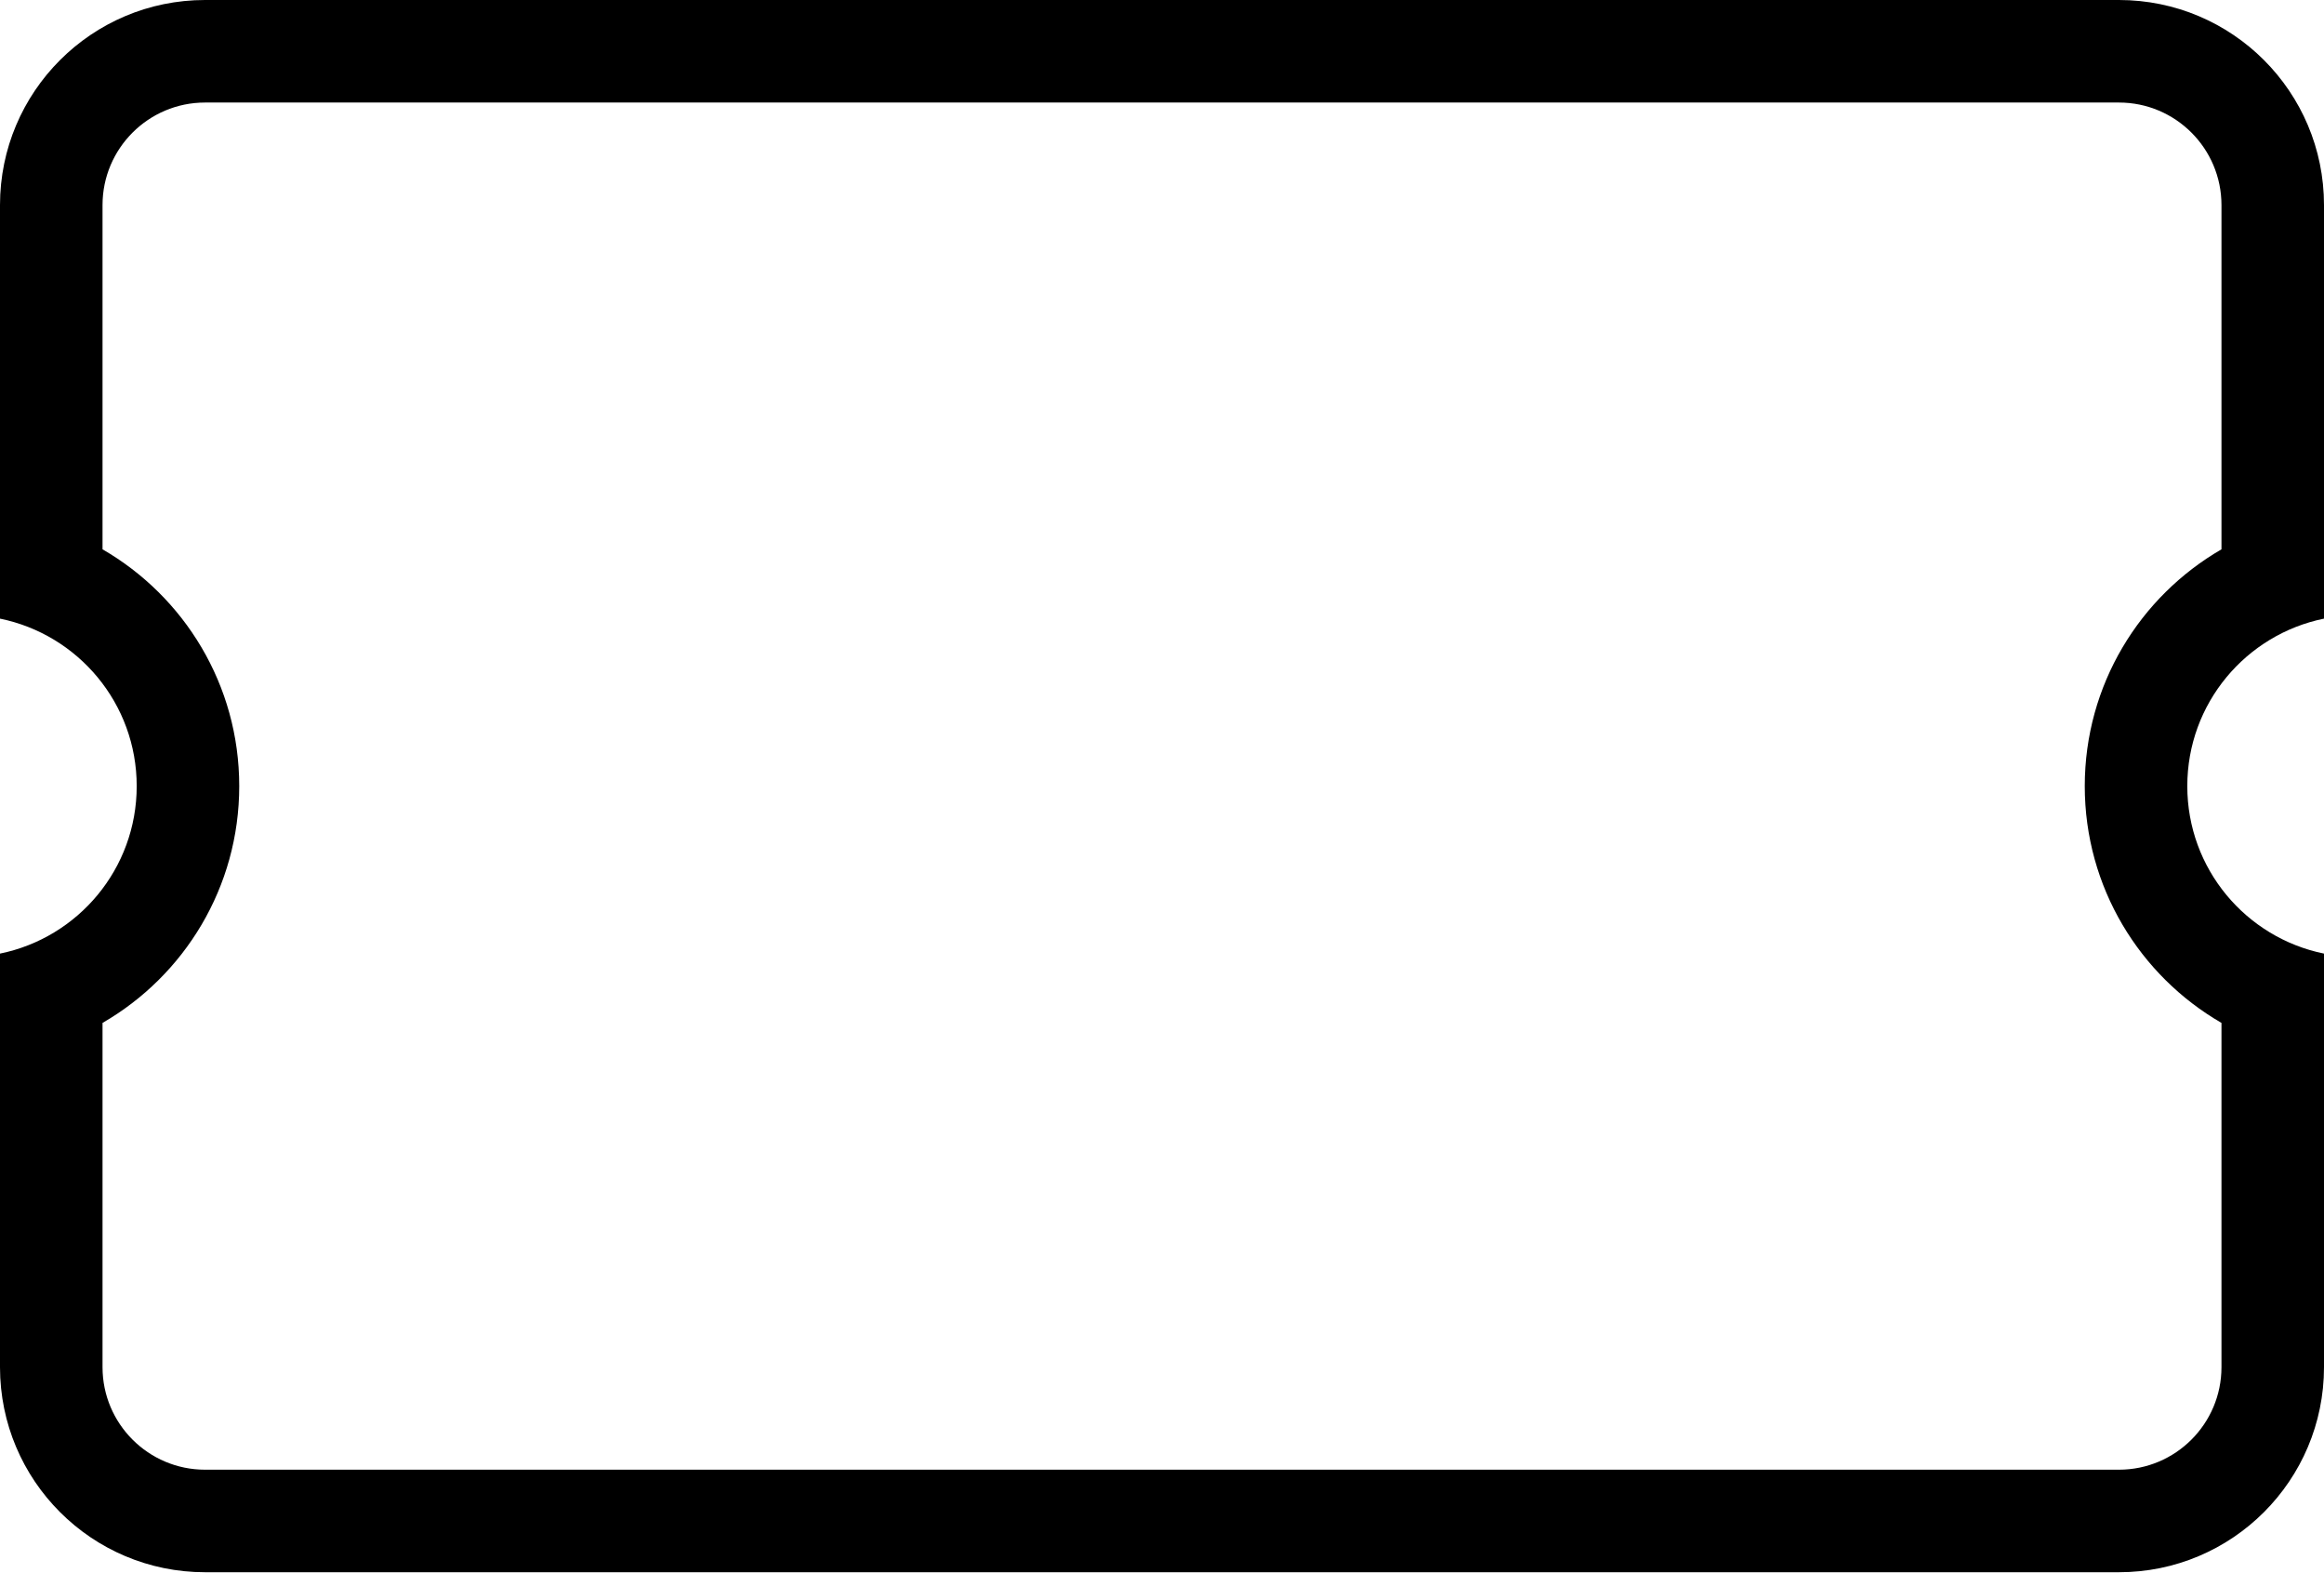
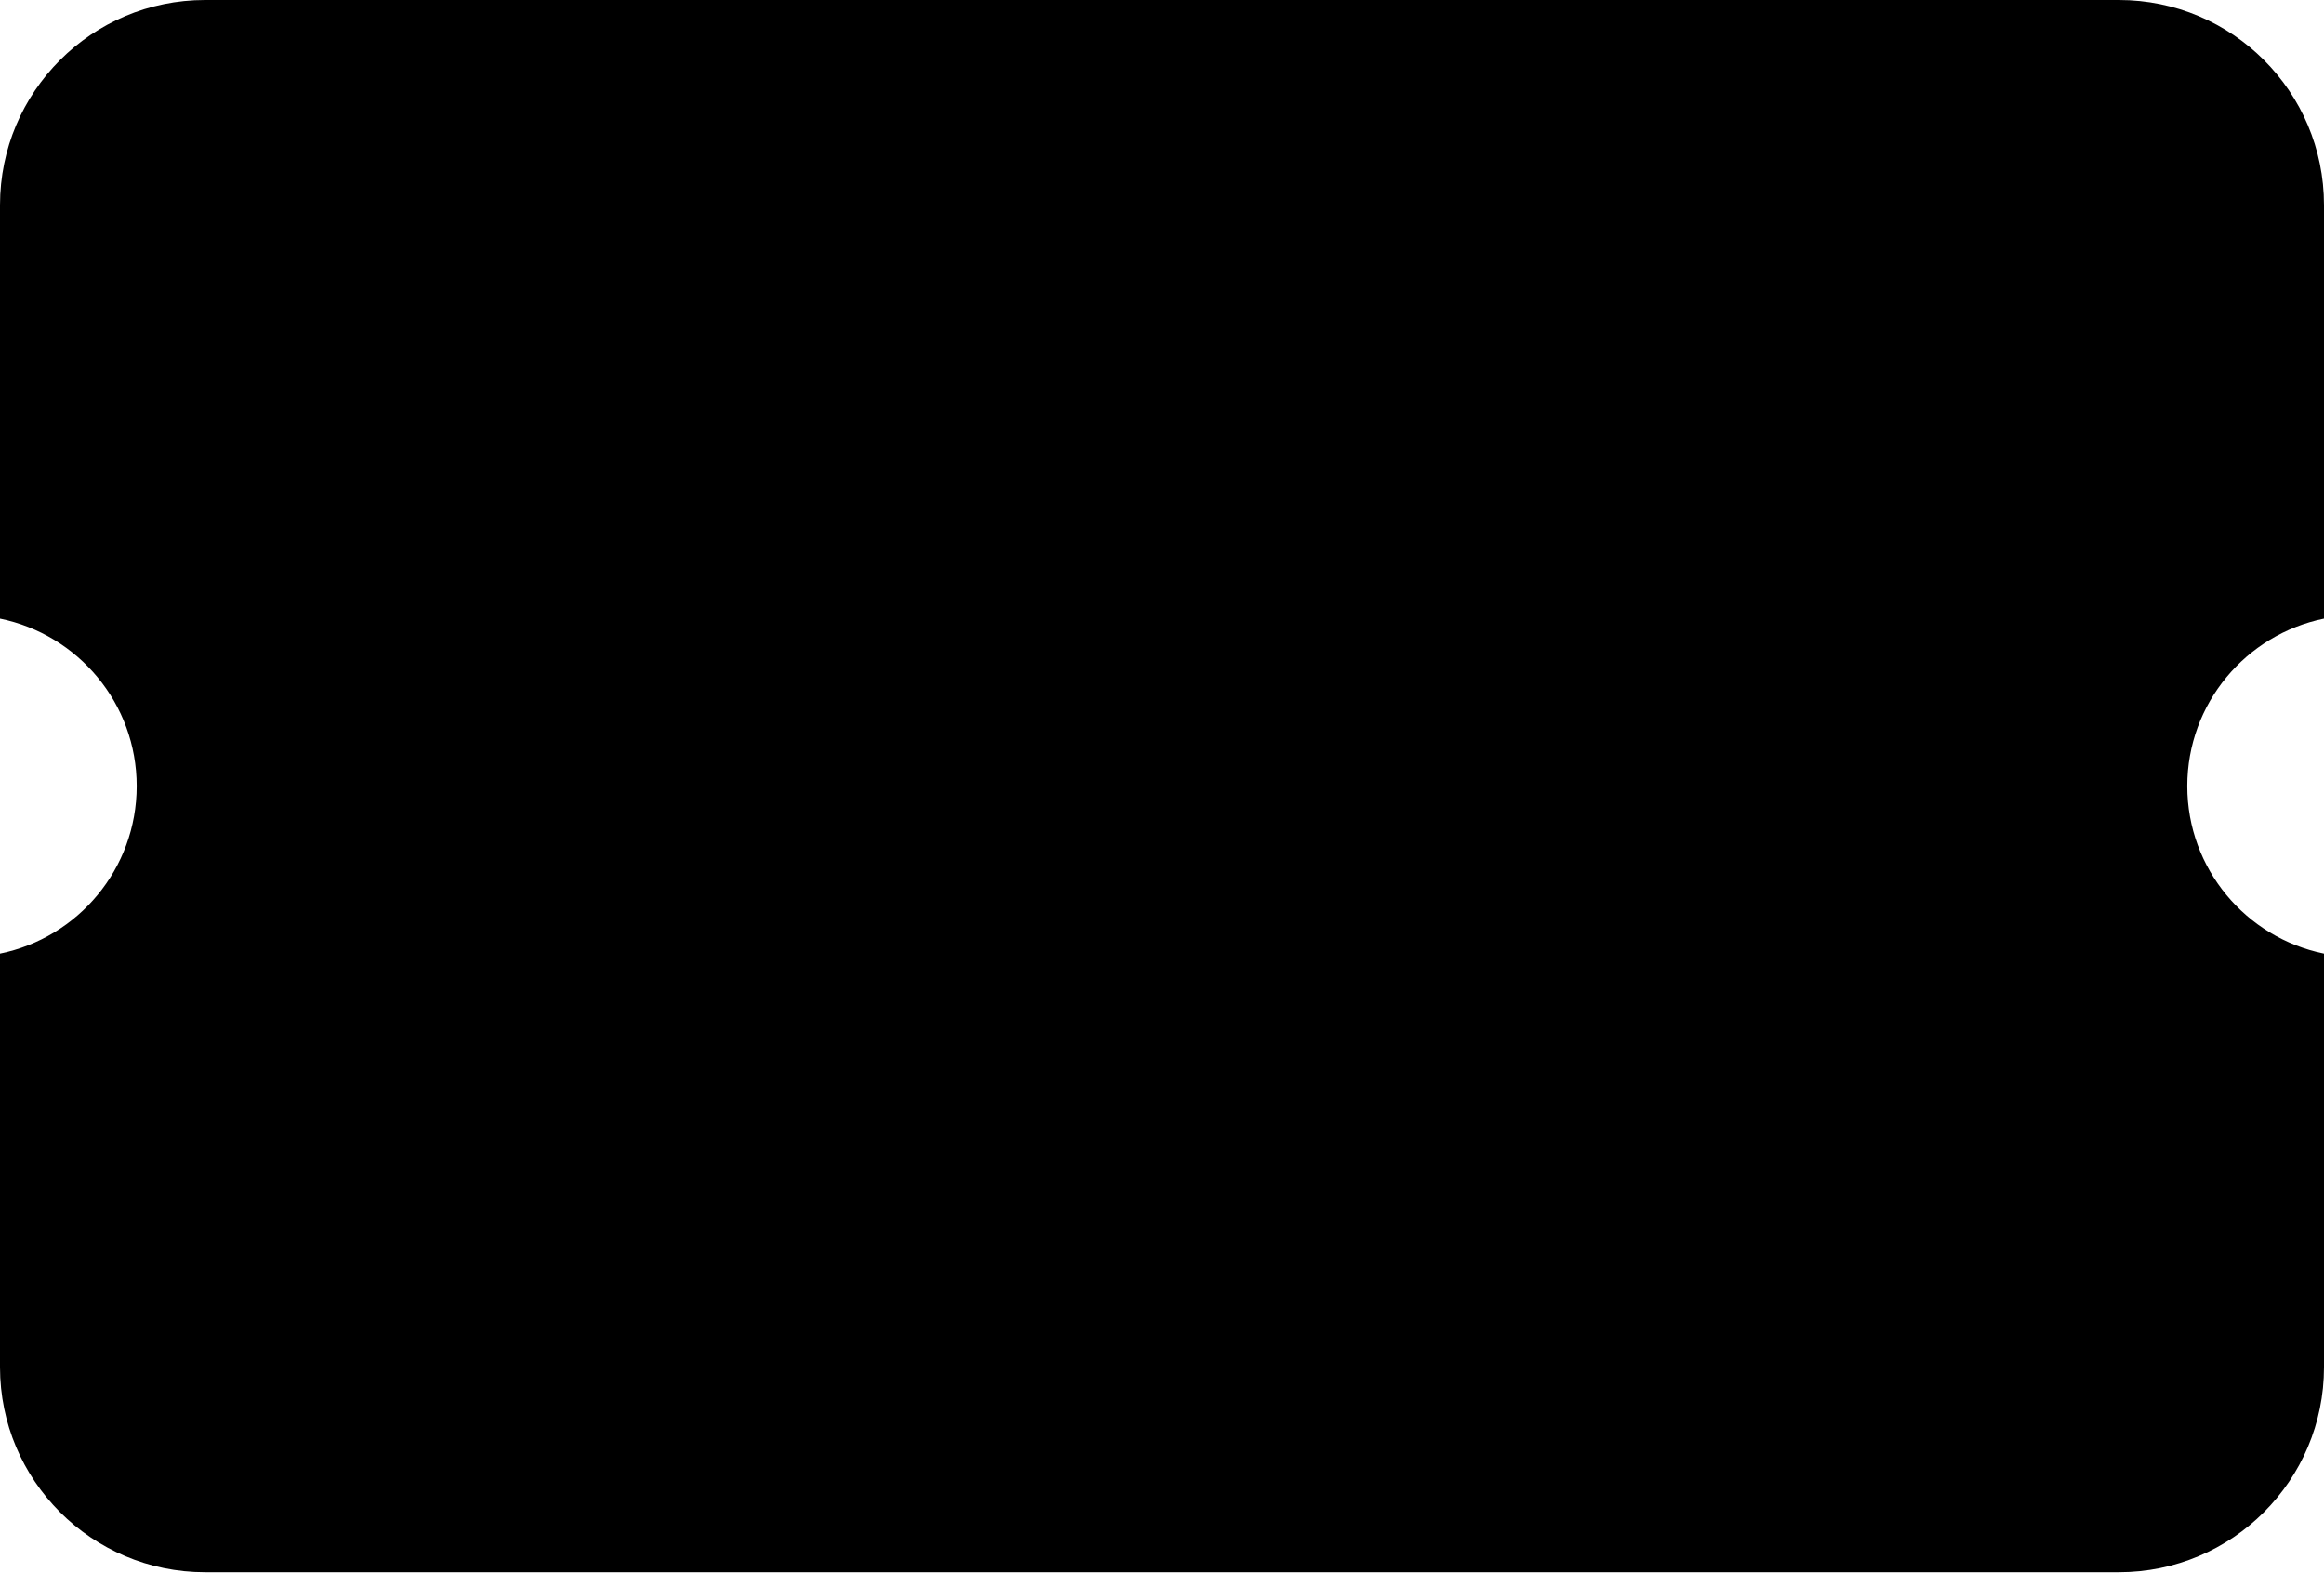
- <svg viewBox="0 0 34 23" class="_2gfg23" aria-hidden="true">
-   <path fill-rule="evenodd" d="M3 1.5C2.172 1.5 1.5 2.172 1.5 3V8.036C2.696 8.727 3.5 10.019 3.5 11.5C3.5 12.981 2.696 14.273 1.5 14.964V20C1.5 20.828 2.172 21.5 3 21.5H31C31.828 21.5 32.5 20.828 32.5 20V14.964C31.305 14.273 30.5 12.981 30.5 11.5C30.5 10.019 31.305 8.727 32.5 8.036V3C32.5 2.172 31.828 1.5 31 1.5H3ZM34 9.05V3C34 1.343 32.657 0 31 0H3C1.343 0 0 1.343 0 3V9.05C1.141 9.282 2 10.29 2 11.5C2 12.71 1.141 13.718 0 13.95V20C0 21.657 1.343 23 3 23H31C32.657 23 34 21.657 34 20V13.95C32.859 13.718 32 12.71 32 11.5C32 10.29 32.859 9.282 34 9.05Z" />
+ <svg viewBox="0 0 34 23" className="_2gfg23" aria-hidden="true">
+   <path rillrule="evenodd" d="M3 1.5C2.172 1.5 1.5 2.172 1.5 3V8.036C2.696 8.727 3.5 10.019 3.5 11.5C3.5 12.981 2.696 14.273 1.5 14.964V20C1.5 20.828 2.172 21.5 3 21.5H31C31.828 21.5 32.5 20.828 32.5 20V14.964C31.305 14.273 30.5 12.981 30.5 11.5C30.5 10.019 31.305 8.727 32.5 8.036V3C32.5 2.172 31.828 1.5 31 1.5H3ZM34 9.05V3C34 1.343 32.657 0 31 0H3C1.343 0 0 1.343 0 3V9.05C1.141 9.282 2 10.29 2 11.5C2 12.71 1.141 13.718 0 13.95V20C0 21.657 1.343 23 3 23H31C32.657 23 34 21.657 34 20V13.95C32.859 13.718 32 12.71 32 11.5C32 10.29 32.859 9.282 34 9.05Z" />
</svg>
